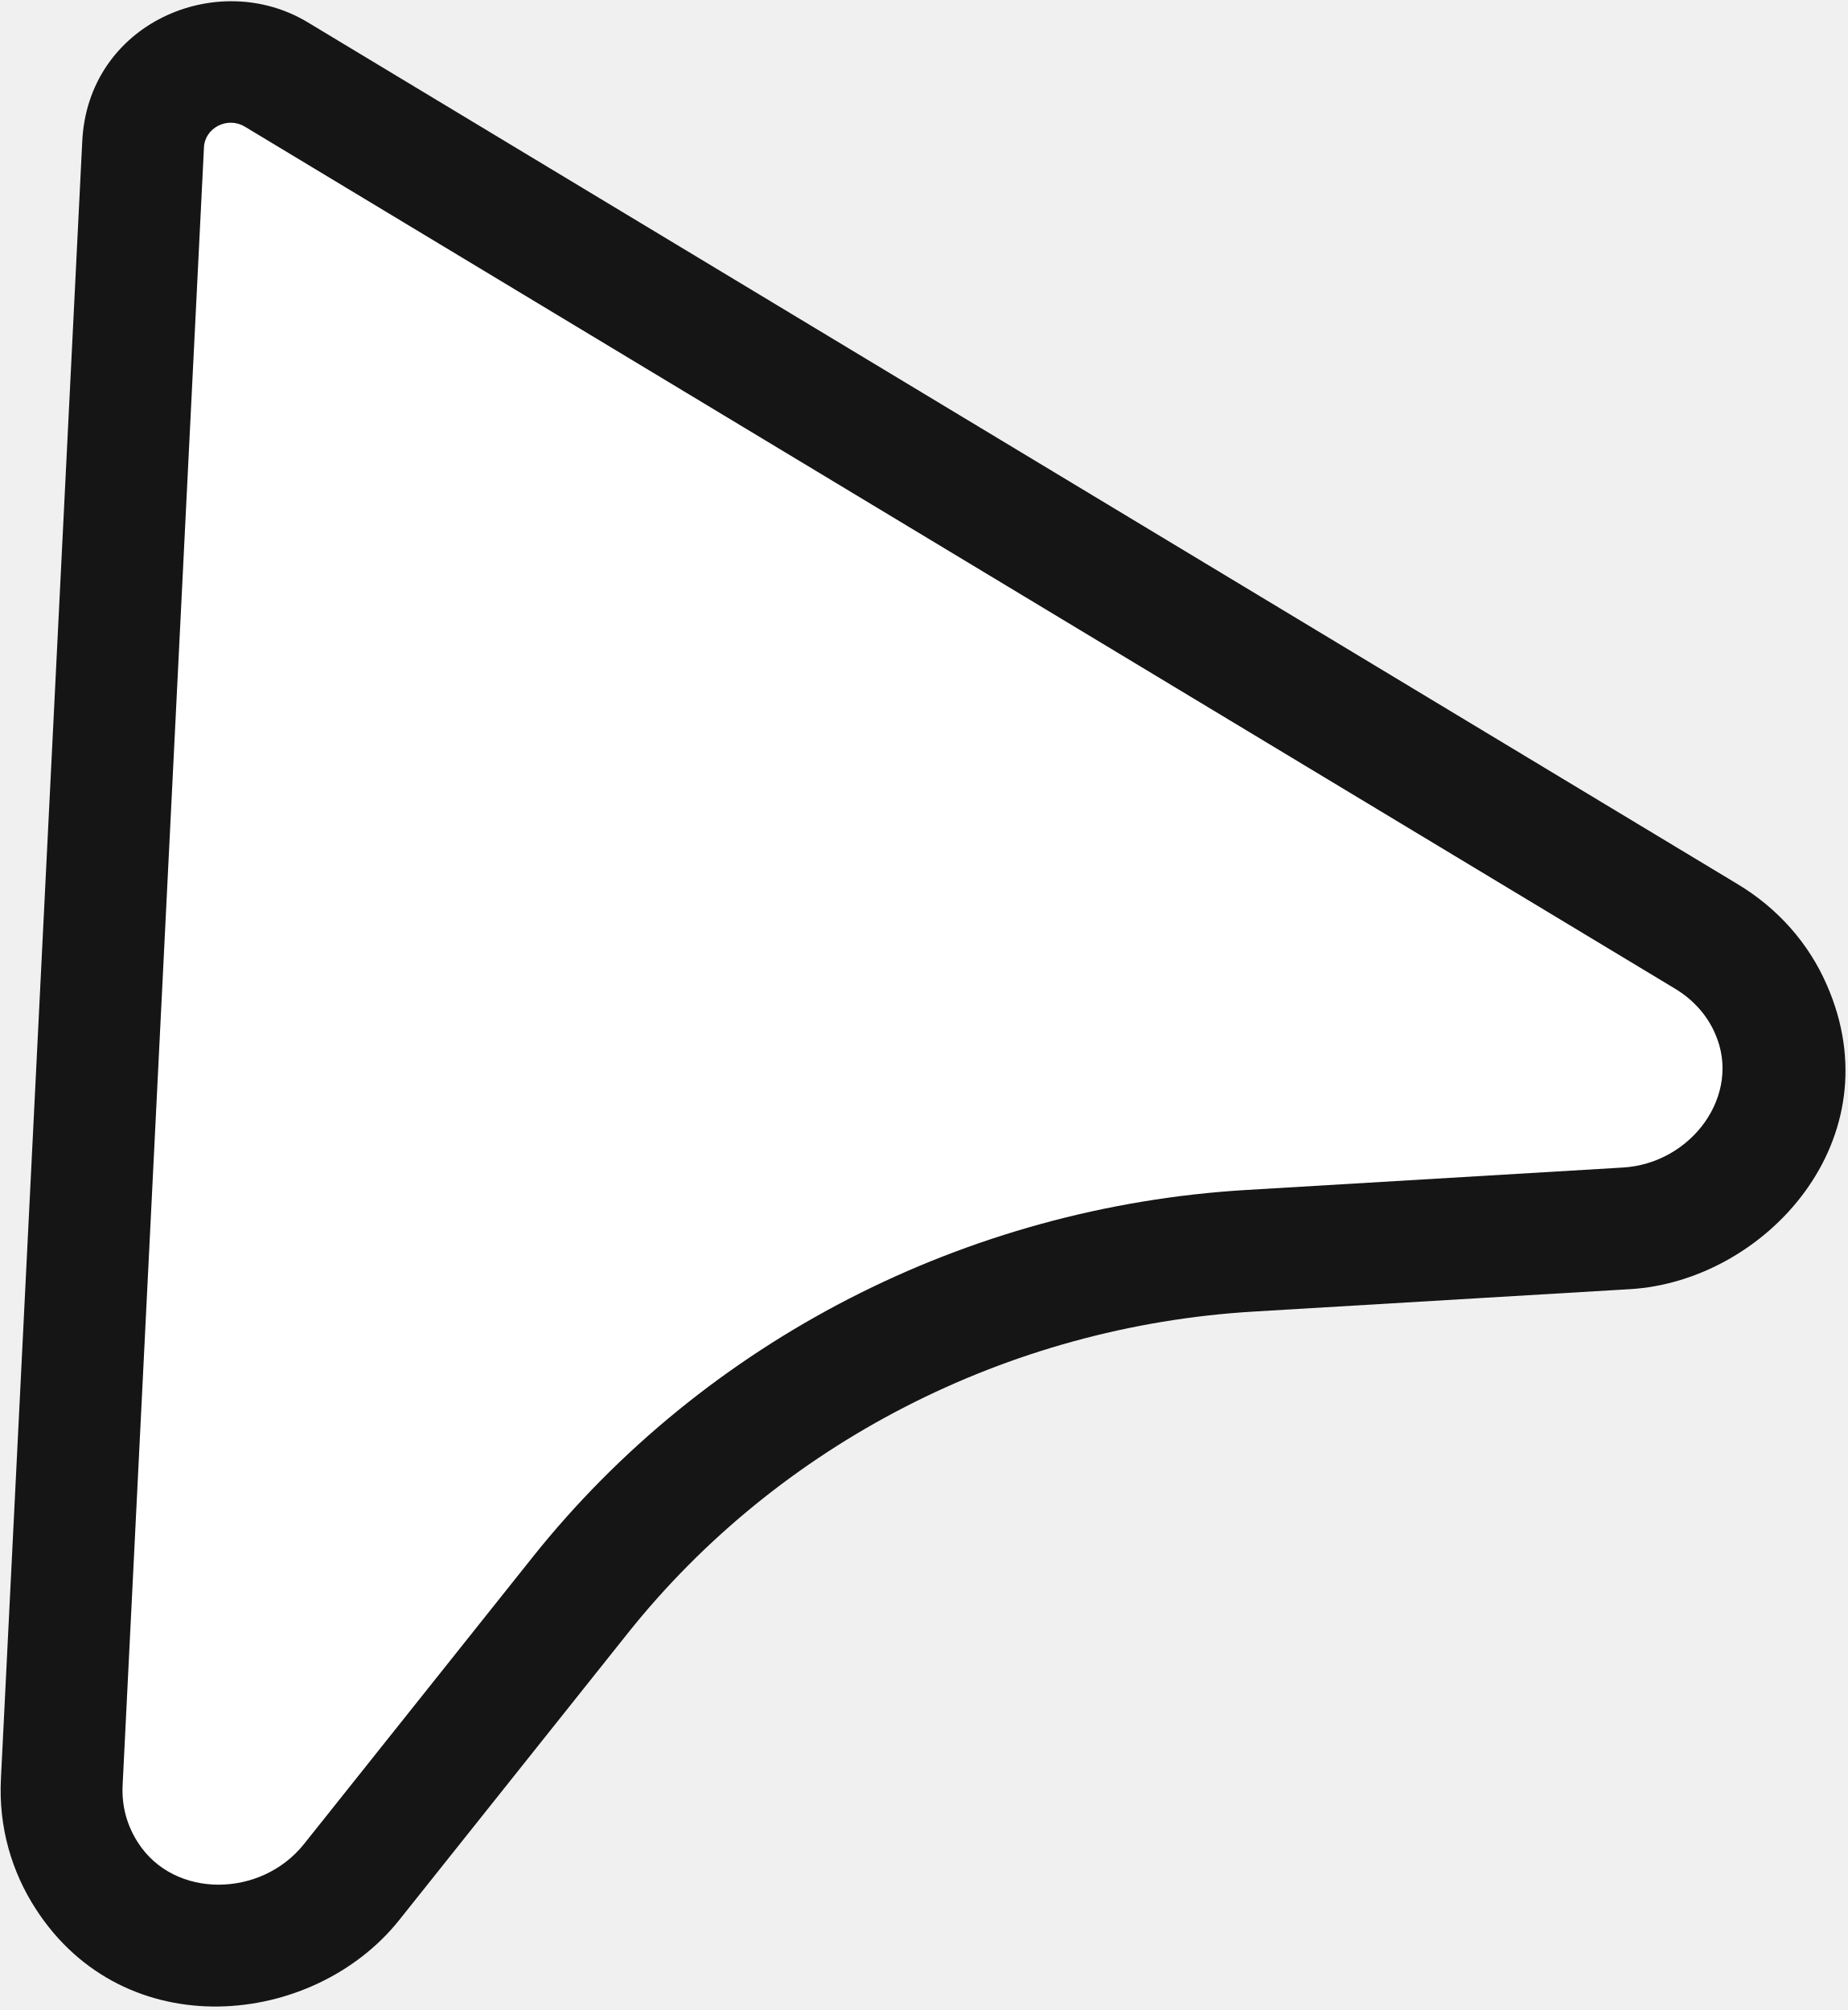
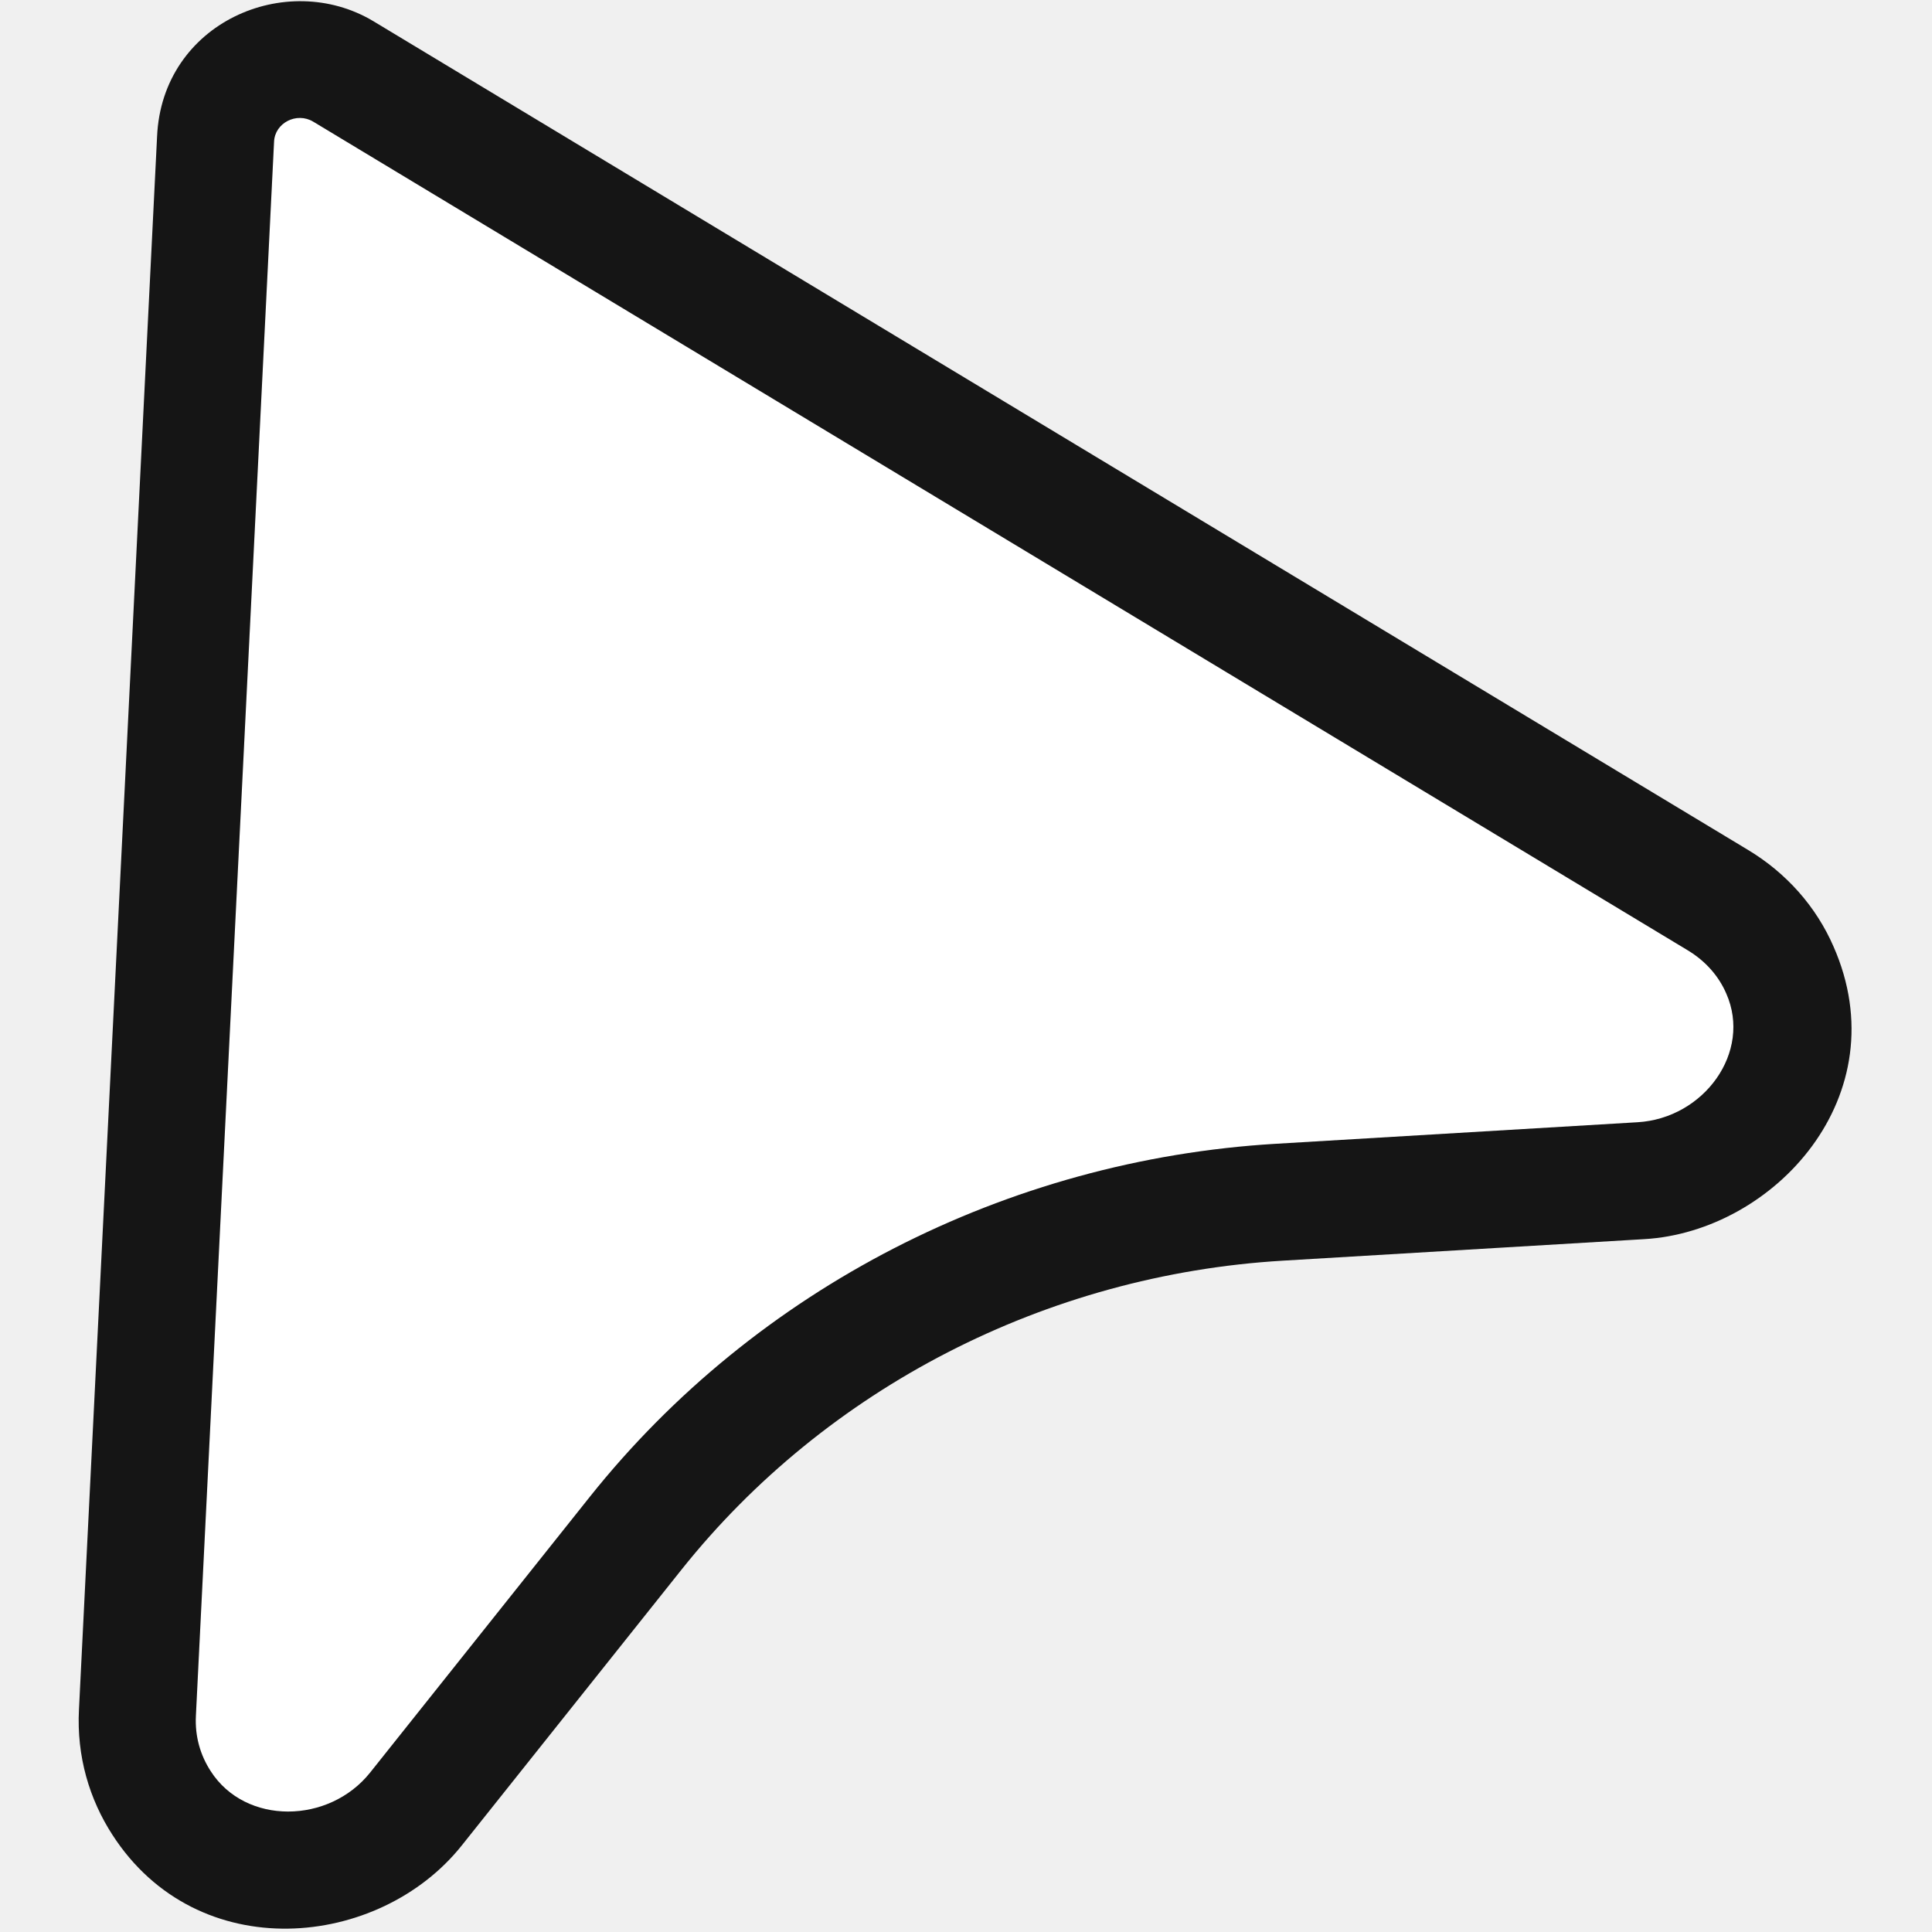
- <svg xmlns="http://www.w3.org/2000/svg" height="15" viewBox="0 0 364 396" fill="none">
+ <svg xmlns="http://www.w3.org/2000/svg" width="16" height="16" viewBox="0 0 364 396" fill="none">
  <mask id="path-1-outside-1_1243_4" maskUnits="userSpaceOnUse" x="-73.745" y="-57.778" width="463.163" height="462.401" fill="black">
    <rect fill="white" x="-73.745" y="-57.778" width="463.163" height="462.401" />
    <path d="M24.154 351.643C23.924 355.955 25.091 359.807 27.192 363.042C34.338 374.156 51.447 373.891 59.874 363.311L104.943 306.741C138.912 264.161 190.279 237.734 245.496 234.441L319.613 230.028C333.239 229.244 343.147 215.669 337.831 203.64C336.31 200.123 333.648 197.011 329.891 194.755L48.197 24.934C44.81 22.905 40.334 25.172 40.172 29.059L24.154 351.643Z" />
  </mask>
  <path d="M24.154 351.643C23.924 355.955 25.091 359.807 27.192 363.042C34.338 374.156 51.447 373.891 59.874 363.311L104.943 306.741C138.912 264.161 190.279 237.734 245.496 234.441L319.613 230.028C333.239 229.244 343.147 215.669 337.831 203.64C336.31 200.123 333.648 197.011 329.891 194.755L48.197 24.934C44.81 22.905 40.334 25.172 40.172 29.059L24.154 351.643Z" fill="white" style="fill:white;fill-opacity:1;" />
  <path d="M24.154 351.643L48.12 352.92L48.122 352.876L48.124 352.833L24.154 351.643ZM27.192 363.042L47.378 350.061L47.349 350.017L47.321 349.972L27.192 363.042ZM59.874 363.311L41.103 348.357L41.101 348.359L59.874 363.311ZM104.943 306.741L86.182 291.774L86.177 291.78L86.172 291.786L104.943 306.741ZM245.496 234.441L244.07 210.484L244.067 210.484L245.496 234.441ZM319.613 230.028L318.234 206.067L318.21 206.069L318.186 206.07L319.613 230.028ZM337.831 203.64L315.803 213.167L315.841 213.254L315.879 213.341L337.831 203.64ZM329.891 194.755L317.5 215.309L317.519 215.321L317.538 215.332L329.891 194.755ZM48.197 24.934L60.588 4.381L60.56 4.363L60.531 4.346L48.197 24.934ZM40.172 29.059L64.142 30.249L64.147 30.156L64.151 30.062L40.172 29.059ZM0.188 350.367C-0.325 360.001 2.34 368.84 7.063 376.113L47.321 349.972C47.541 350.312 47.775 350.784 47.936 351.368C48.1 351.963 48.142 352.508 48.12 352.92L0.188 350.367ZM7.005 376.024C24.511 403.246 61.741 399.489 78.646 378.264L41.101 348.359C41.803 347.478 42.569 347.312 43.054 347.312C43.388 347.312 44.035 347.38 44.876 347.802C45.79 348.259 46.721 349.039 47.378 350.061L7.005 376.024ZM78.645 378.266L123.714 321.696L86.172 291.786L41.103 348.357L78.645 378.266ZM123.704 321.708C153.357 284.538 198.38 261.294 246.925 258.399L244.067 210.484C182.179 214.175 124.467 243.784 86.182 291.774L123.704 321.708ZM246.923 258.399L321.04 253.985L318.186 206.07L244.07 210.484L246.923 258.399ZM320.992 253.988C347.64 252.455 373.305 224.541 359.784 193.94L315.879 213.341C315.365 212.178 315.186 210.822 315.351 209.576C315.504 208.42 315.906 207.653 316.199 207.237C316.7 206.526 317.397 206.116 318.234 206.067L320.992 253.988ZM359.86 194.114C356.286 185.851 350.168 178.935 342.243 174.178L317.538 215.332C317.372 215.233 317.064 215.011 316.716 214.618C316.37 214.226 316.049 213.736 315.803 213.167L359.86 194.114ZM342.282 174.201L60.588 4.381L35.806 45.488L317.5 215.309L342.282 174.201ZM60.531 4.346C42.722 -6.323 17.174 4.612 16.193 28.055L64.151 30.062C63.495 45.732 46.899 52.134 35.864 45.523L60.531 4.346ZM16.201 27.868L0.183 350.453L48.124 352.833L64.142 30.249L16.201 27.868Z" fill="#151515" style="fill:#151515;fill:color(display-p3 0.082 0.082 0.082);fill-opacity:1;" mask="url(#path-1-outside-1_1243_4)" />
</svg>
